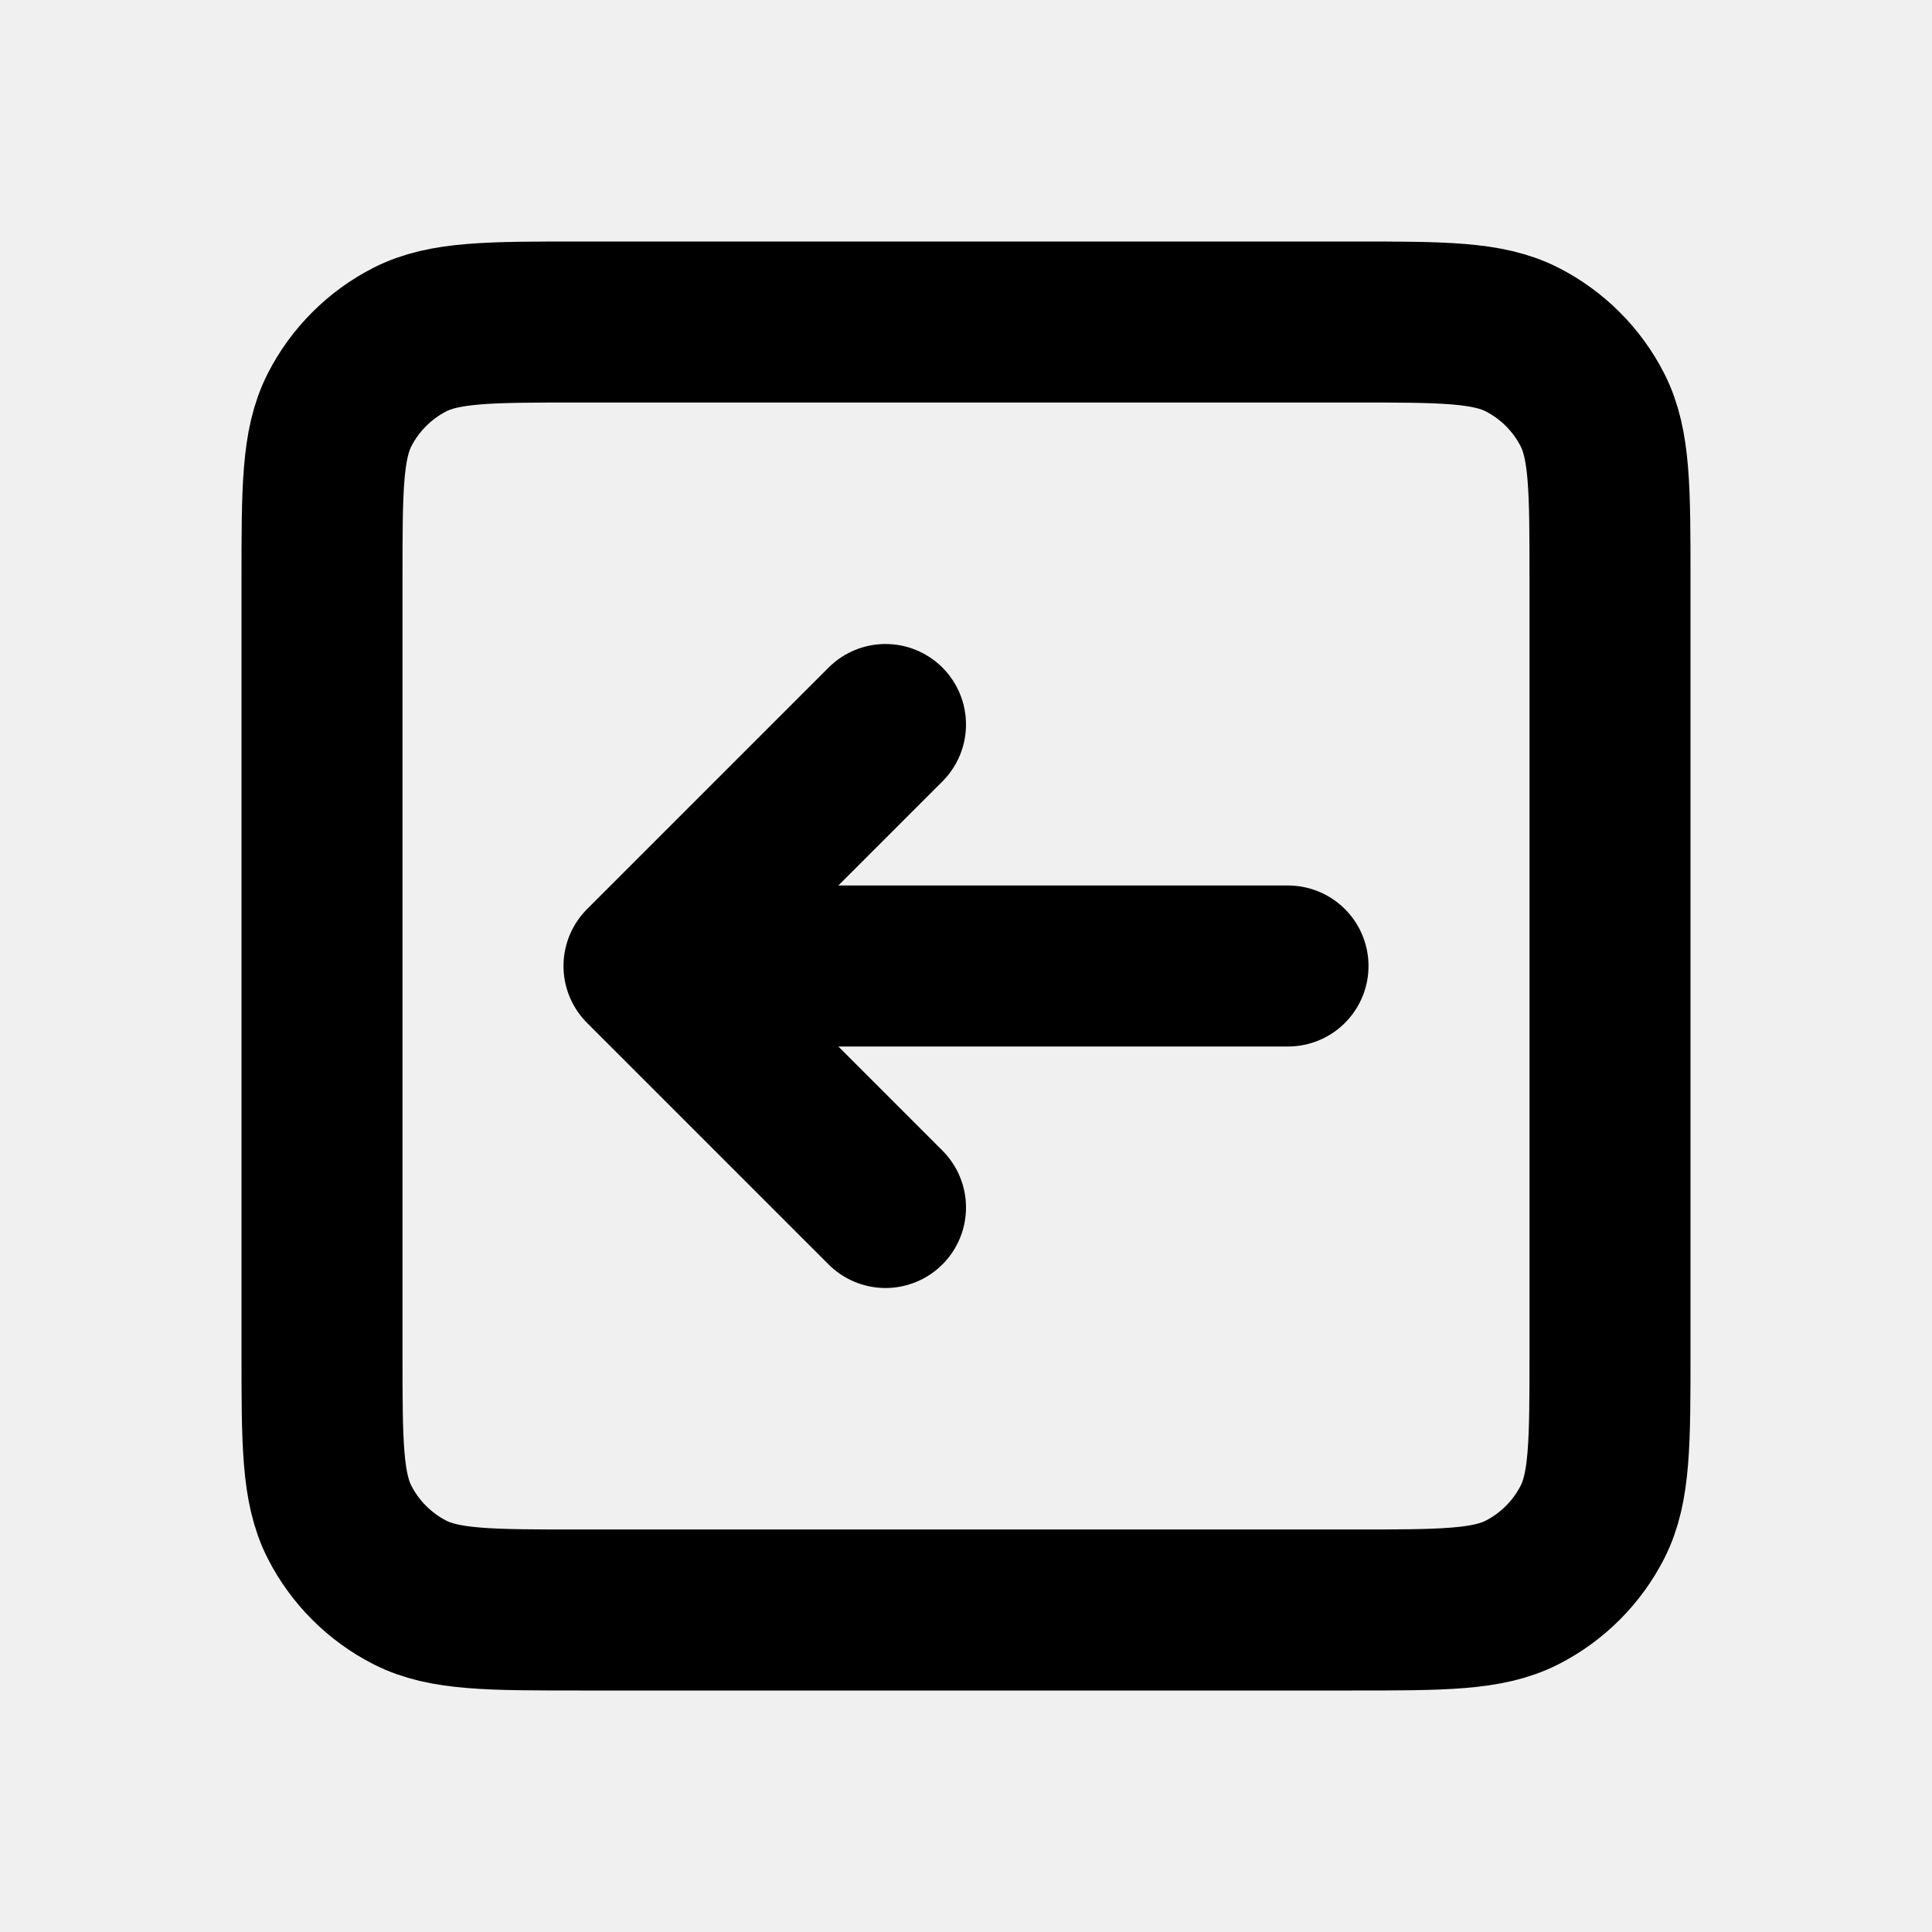
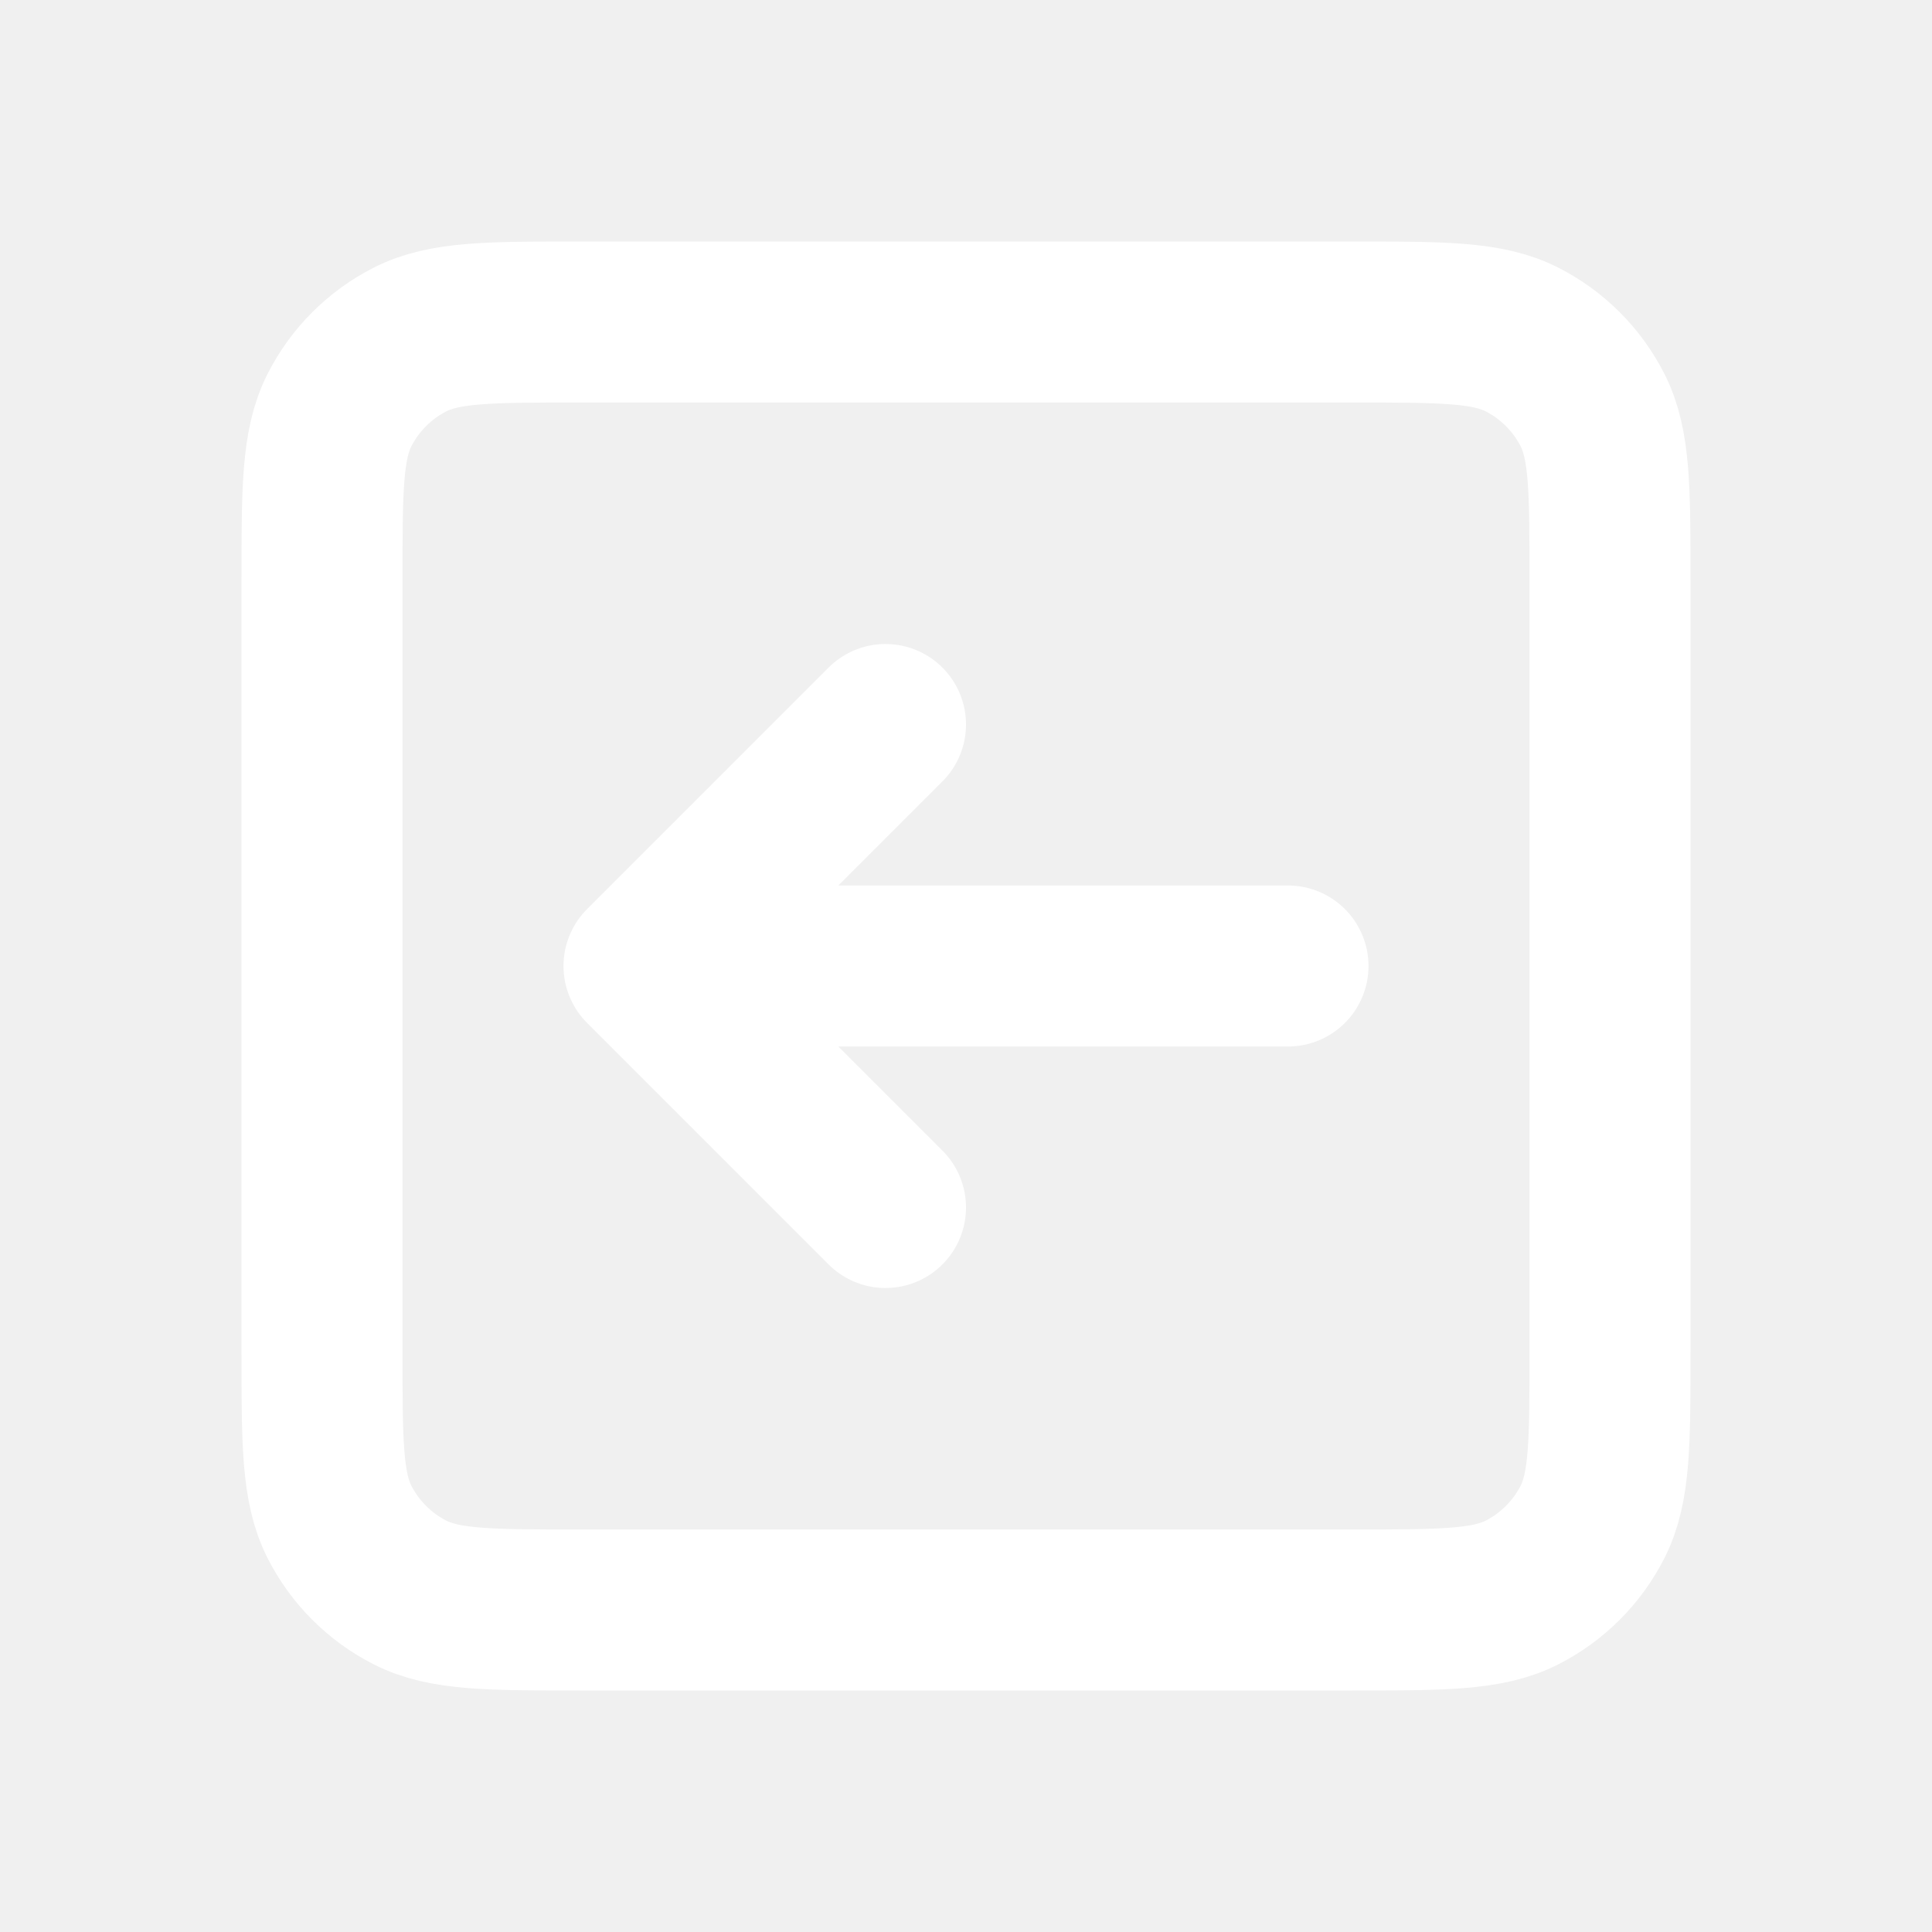
<svg xmlns="http://www.w3.org/2000/svg" width="800px" height="800px" viewBox="0 0 24 24" fill="none">
-   <path d="M11 9L8 12M8 12L11 15M8 12H16M7.2 20H16.8C17.92 20 18.48 20 18.908 19.782C19.284 19.59 19.59 19.284 19.782 18.908C20 18.48 20 17.92 20 16.8V7.2C20 6.08 20 5.52 19.782 5.092C19.59 4.716 19.284 4.41 18.908 4.218C18.48 4 17.92 4 16.8 4H7.2C6.08 4 5.52 4 5.092 4.218C4.716 4.41 4.41 4.716 4.218 5.092C4 5.52 4 6.08 4 7.2V16.8C4 17.92 4 18.48 4.218 18.908C4.41 19.284 4.716 19.59 5.092 19.782C5.52 20 6.08 20 7.2 20Z" stroke="currentColor" stroke-width="2" stroke-linecap="round" stroke-linejoin="round" />
+   <path d="M11 9L8 12M8 12L11 15M8 12H16M7.2 20H16.8C17.92 20 18.48 20 18.908 19.782C19.284 19.59 19.59 19.284 19.782 18.908C20 18.48 20 17.92 20 16.8V7.2C20 6.08 20 5.52 19.782 5.092C19.59 4.716 19.284 4.41 18.908 4.218C18.48 4 17.92 4 16.8 4H7.2C6.08 4 5.52 4 5.092 4.218C4.716 4.41 4.41 4.716 4.218 5.092C4 5.52 4 6.08 4 7.2V16.8C4 17.92 4 18.48 4.218 18.908C4.41 19.284 4.716 19.59 5.092 19.782C5.52 20 6.08 20 7.2 20Z" stroke="#FFFFFF" stroke-width="2" stroke-linecap="round" stroke-linejoin="round" />
</svg>
